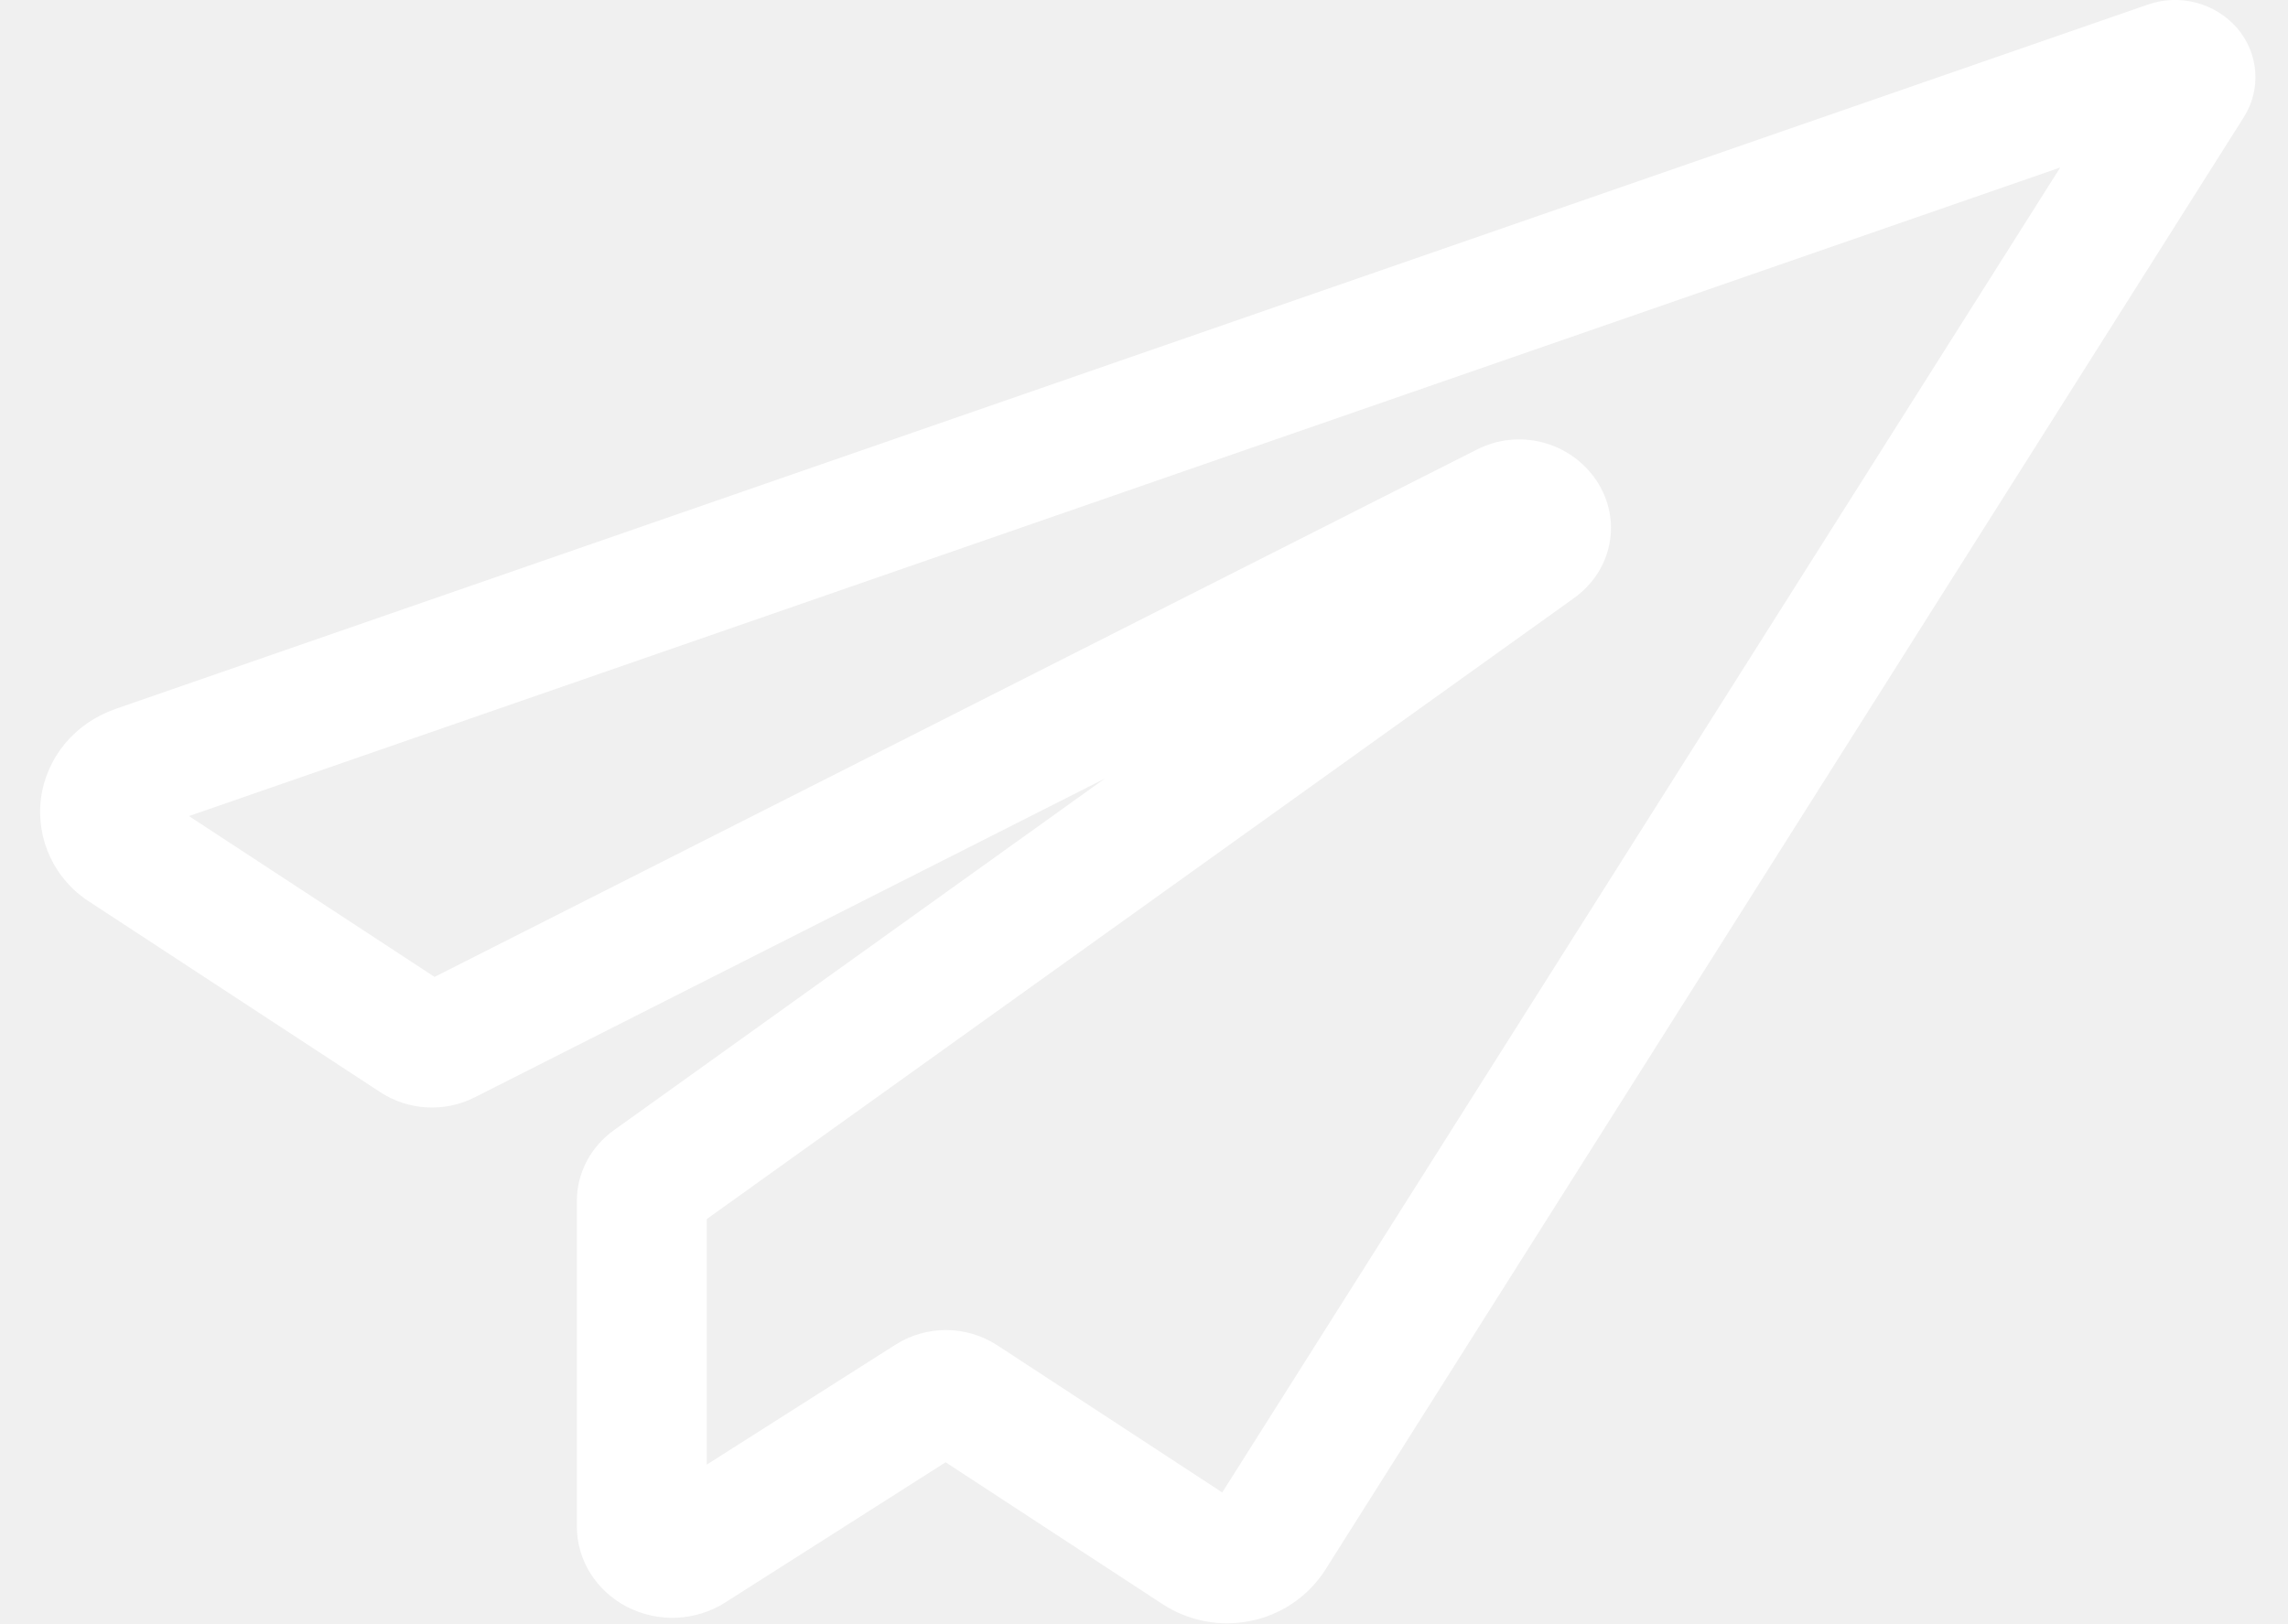
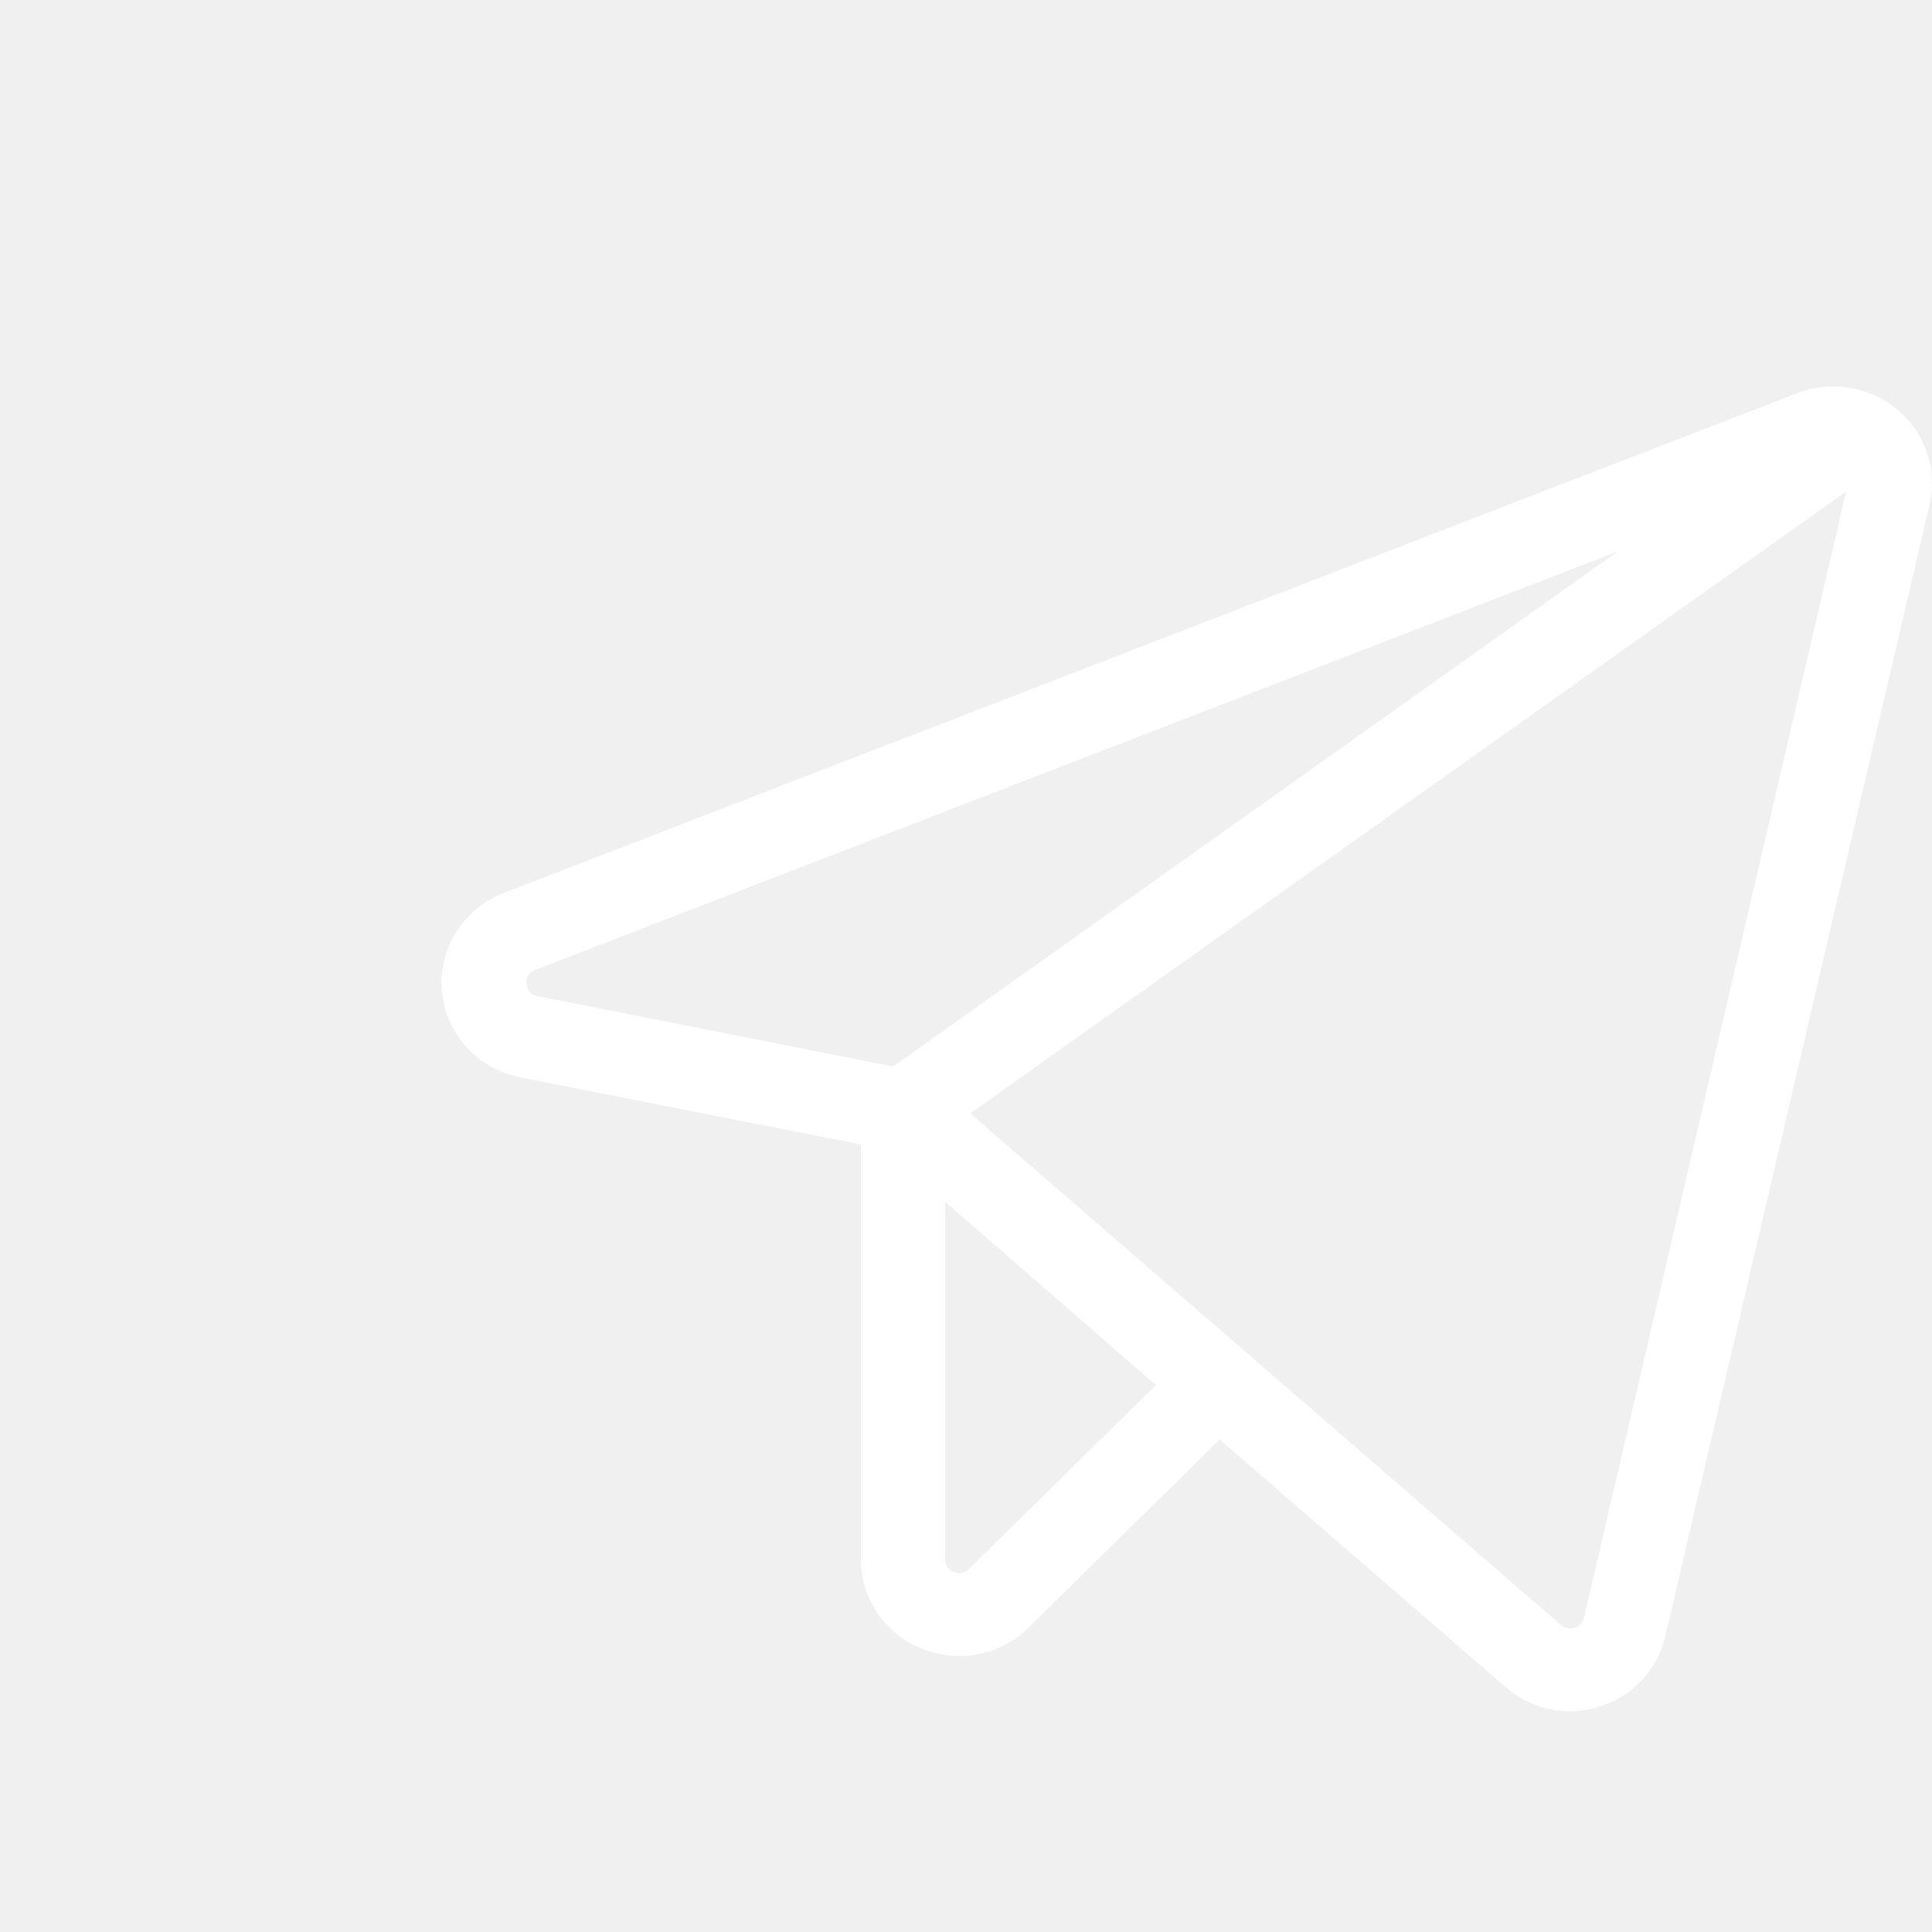
- <svg xmlns="http://www.w3.org/2000/svg" width="31" height="22" fill="none">
-   <path d="M30.312.382a1.117 1.117 0 00-1.216-.318L1.563 9.609c-.55.192-.936.657-1.008 1.214a1.445 1.445 0 00.662 1.402l3.935 2.577c.382.25.872.277 1.28.07l8.537-4.32-6.653 4.767c-.313.224-.5.58-.5.955v4.415c0 .455.261.872.68 1.089.42.216.927.195 1.326-.057l2.99-1.903 2.94 1.923a1.596 1.596 0 001.187.228 1.566 1.566 0 001.003-.671L30.399 1.592c.242-.38.207-.865-.087-1.21zM16.56 20.227l-3.044-1.992a1.276 1.276 0 00-1.387-.008L9.576 19.85v-3.328l11.75-8.416c.524-.376.656-1.06.306-1.591a1.263 1.263 0 00-1.63-.418L5.888 13.24 2.56 11.06l25.354-8.79L16.56 20.227z" fill="#fff" />
+ <svg xmlns="http://www.w3.org/2000/svg" width="35" height="35" fill="none">
+   <path d="M34.385 7.43a1.817 1.817 0 00-1.815-.312L9.134 16.174a1.77 1.77 0 00-.867.707 1.727 1.727 0 00.19 2.095c.259.282.603.473.982.545l6.157 1.212v7.519c0 .345.104.681.298.968.194.287.47.51.793.643.218.088.45.134.686.138a1.778 1.778 0 001.257-.512l3.465-3.41 5.18 4.484c.32.283.737.439 1.168.437.185.002.37-.028.545-.087.293-.092.557-.258.764-.482a1.72 1.72 0 00.417-.793l4.786-20.497a1.72 1.72 0 00-.045-.933c-.1-.302-.282-.57-.526-.778zM9.54 17.822a.222.222 0 01.03-.152.228.228 0 01.123-.098l19.613-7.581-13.126 9.33-6.436-1.274a.23.23 0 01-.146-.074.223.223 0 01-.058-.15zm8.01 10.605a.242.242 0 01-.279.05.252.252 0 01-.152-.225v-6.483l3.821 3.323-3.39 3.335zm11.146.874a.249.249 0 01-.168.189.258.258 0 01-.25-.051L17.577 20.17 33.445 8.904 28.697 29.3z" fill="#fff" />
</svg>
